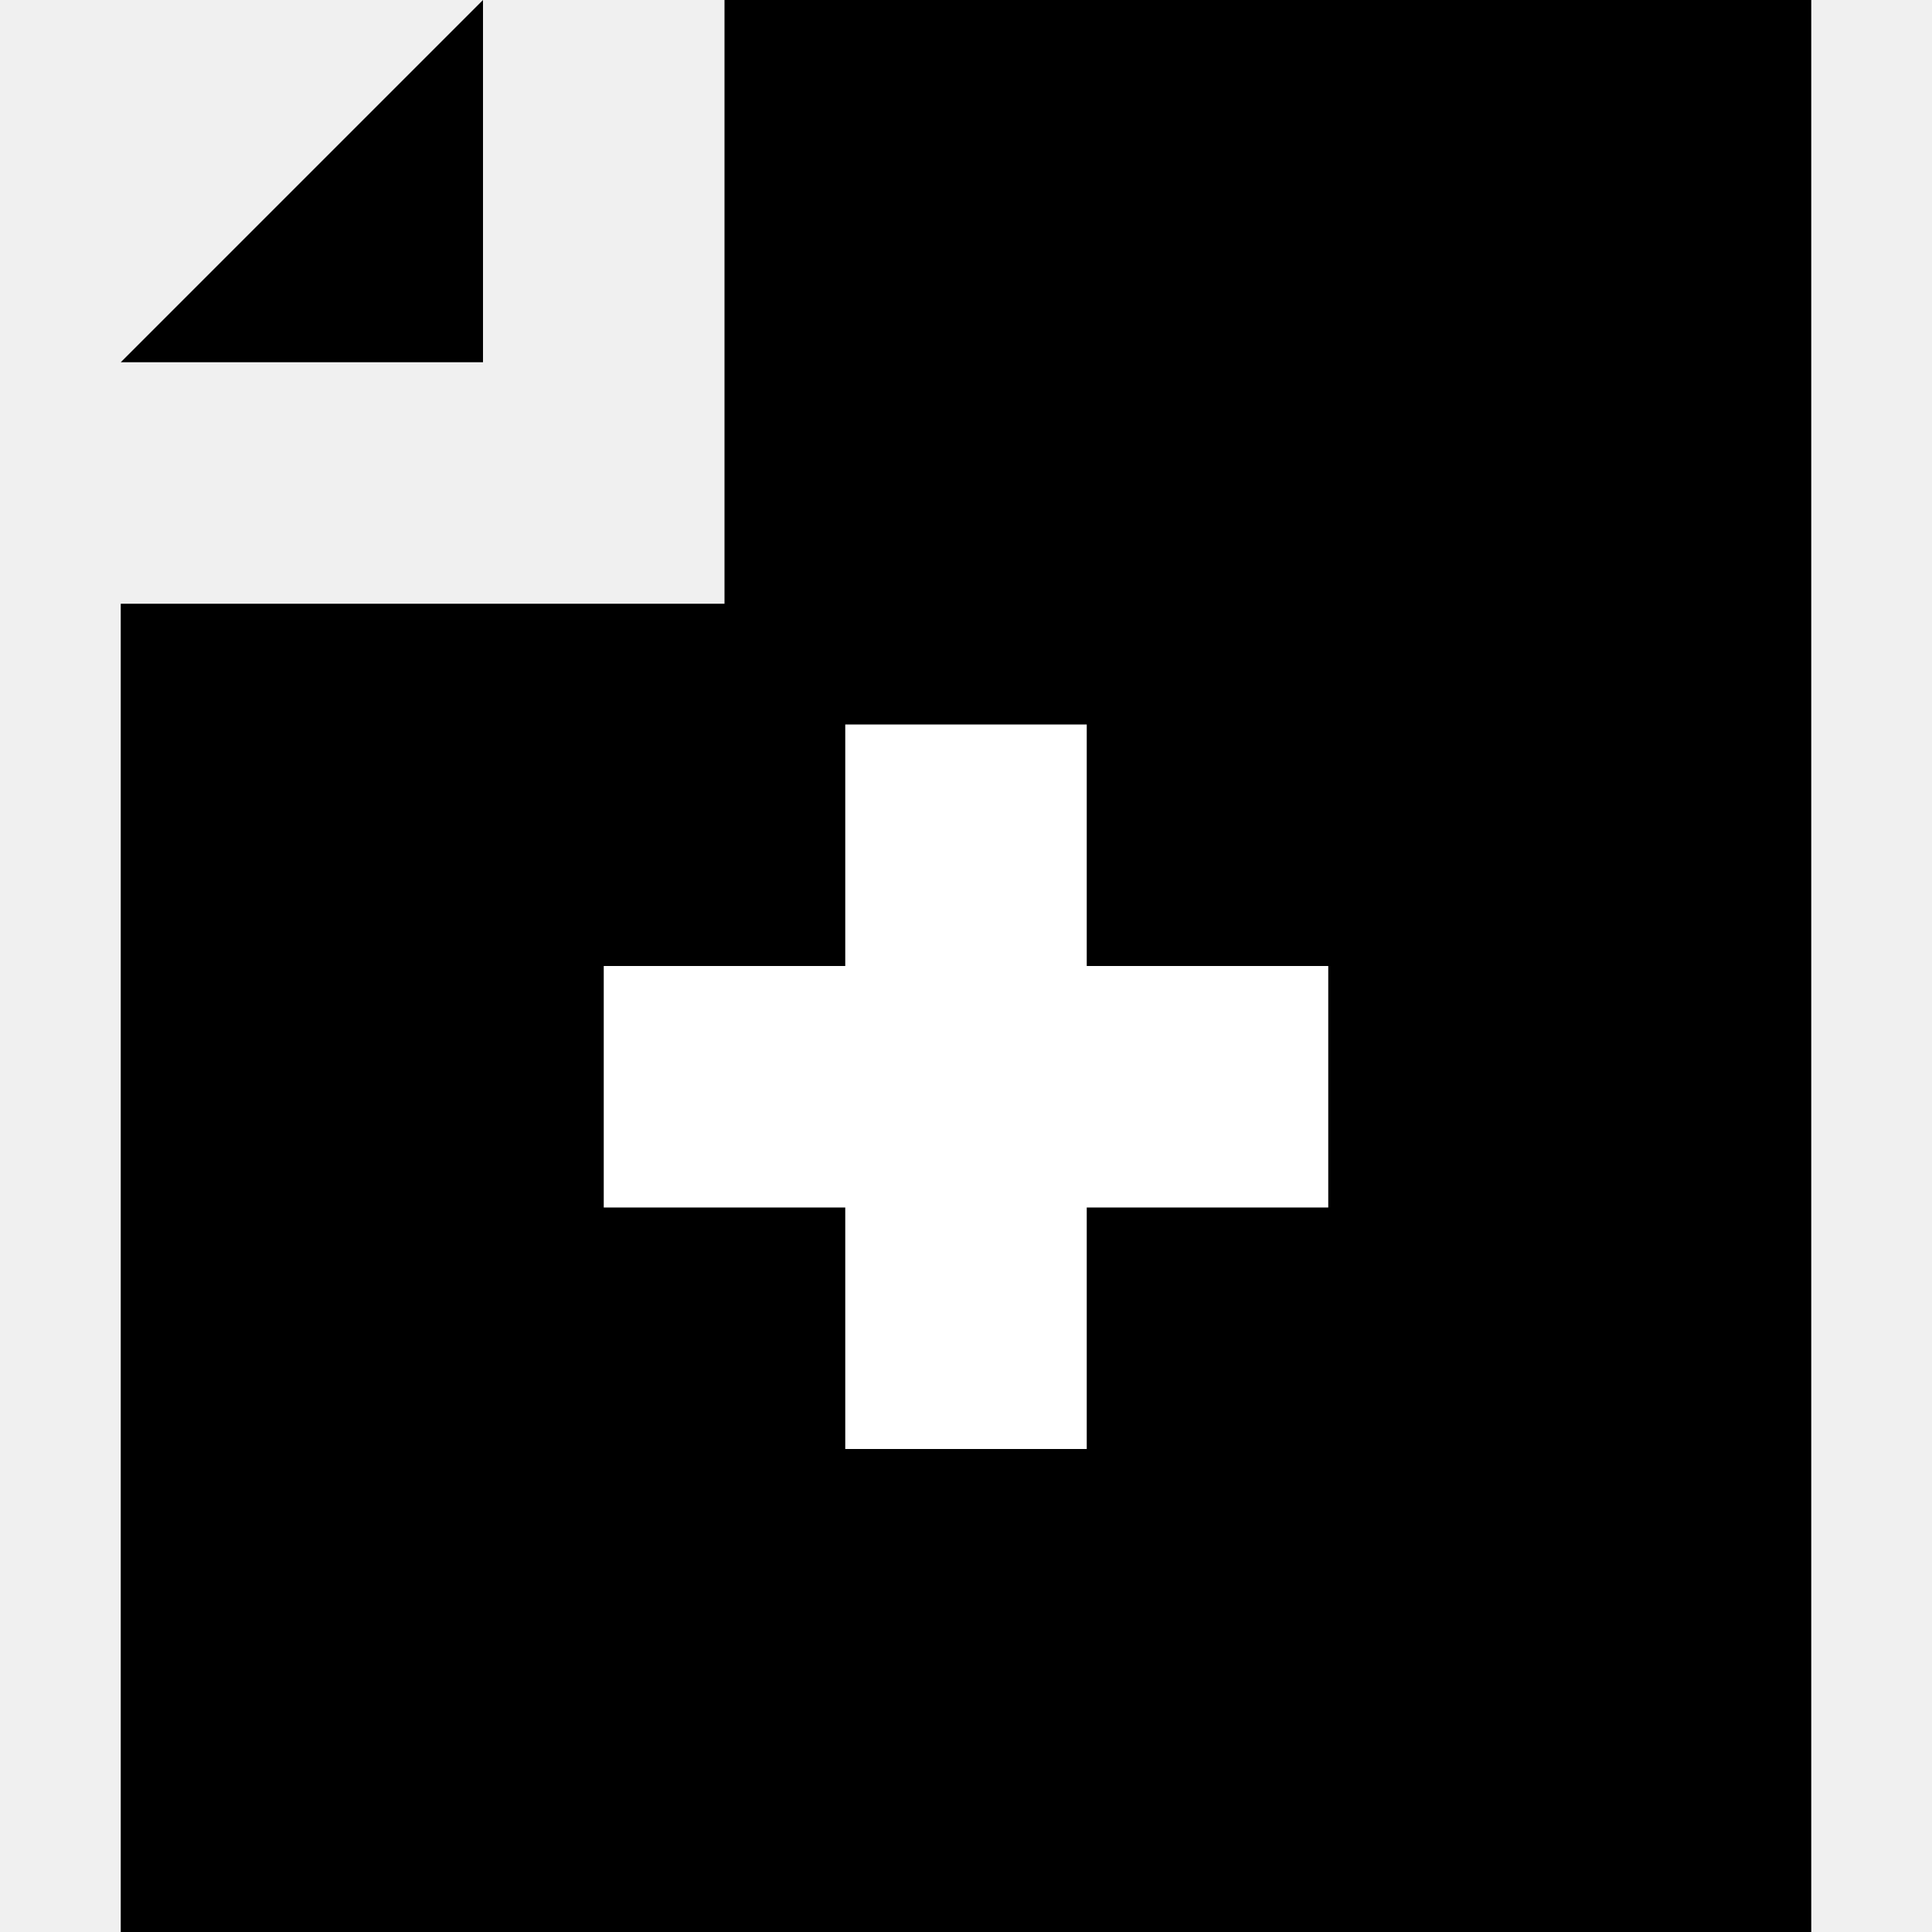
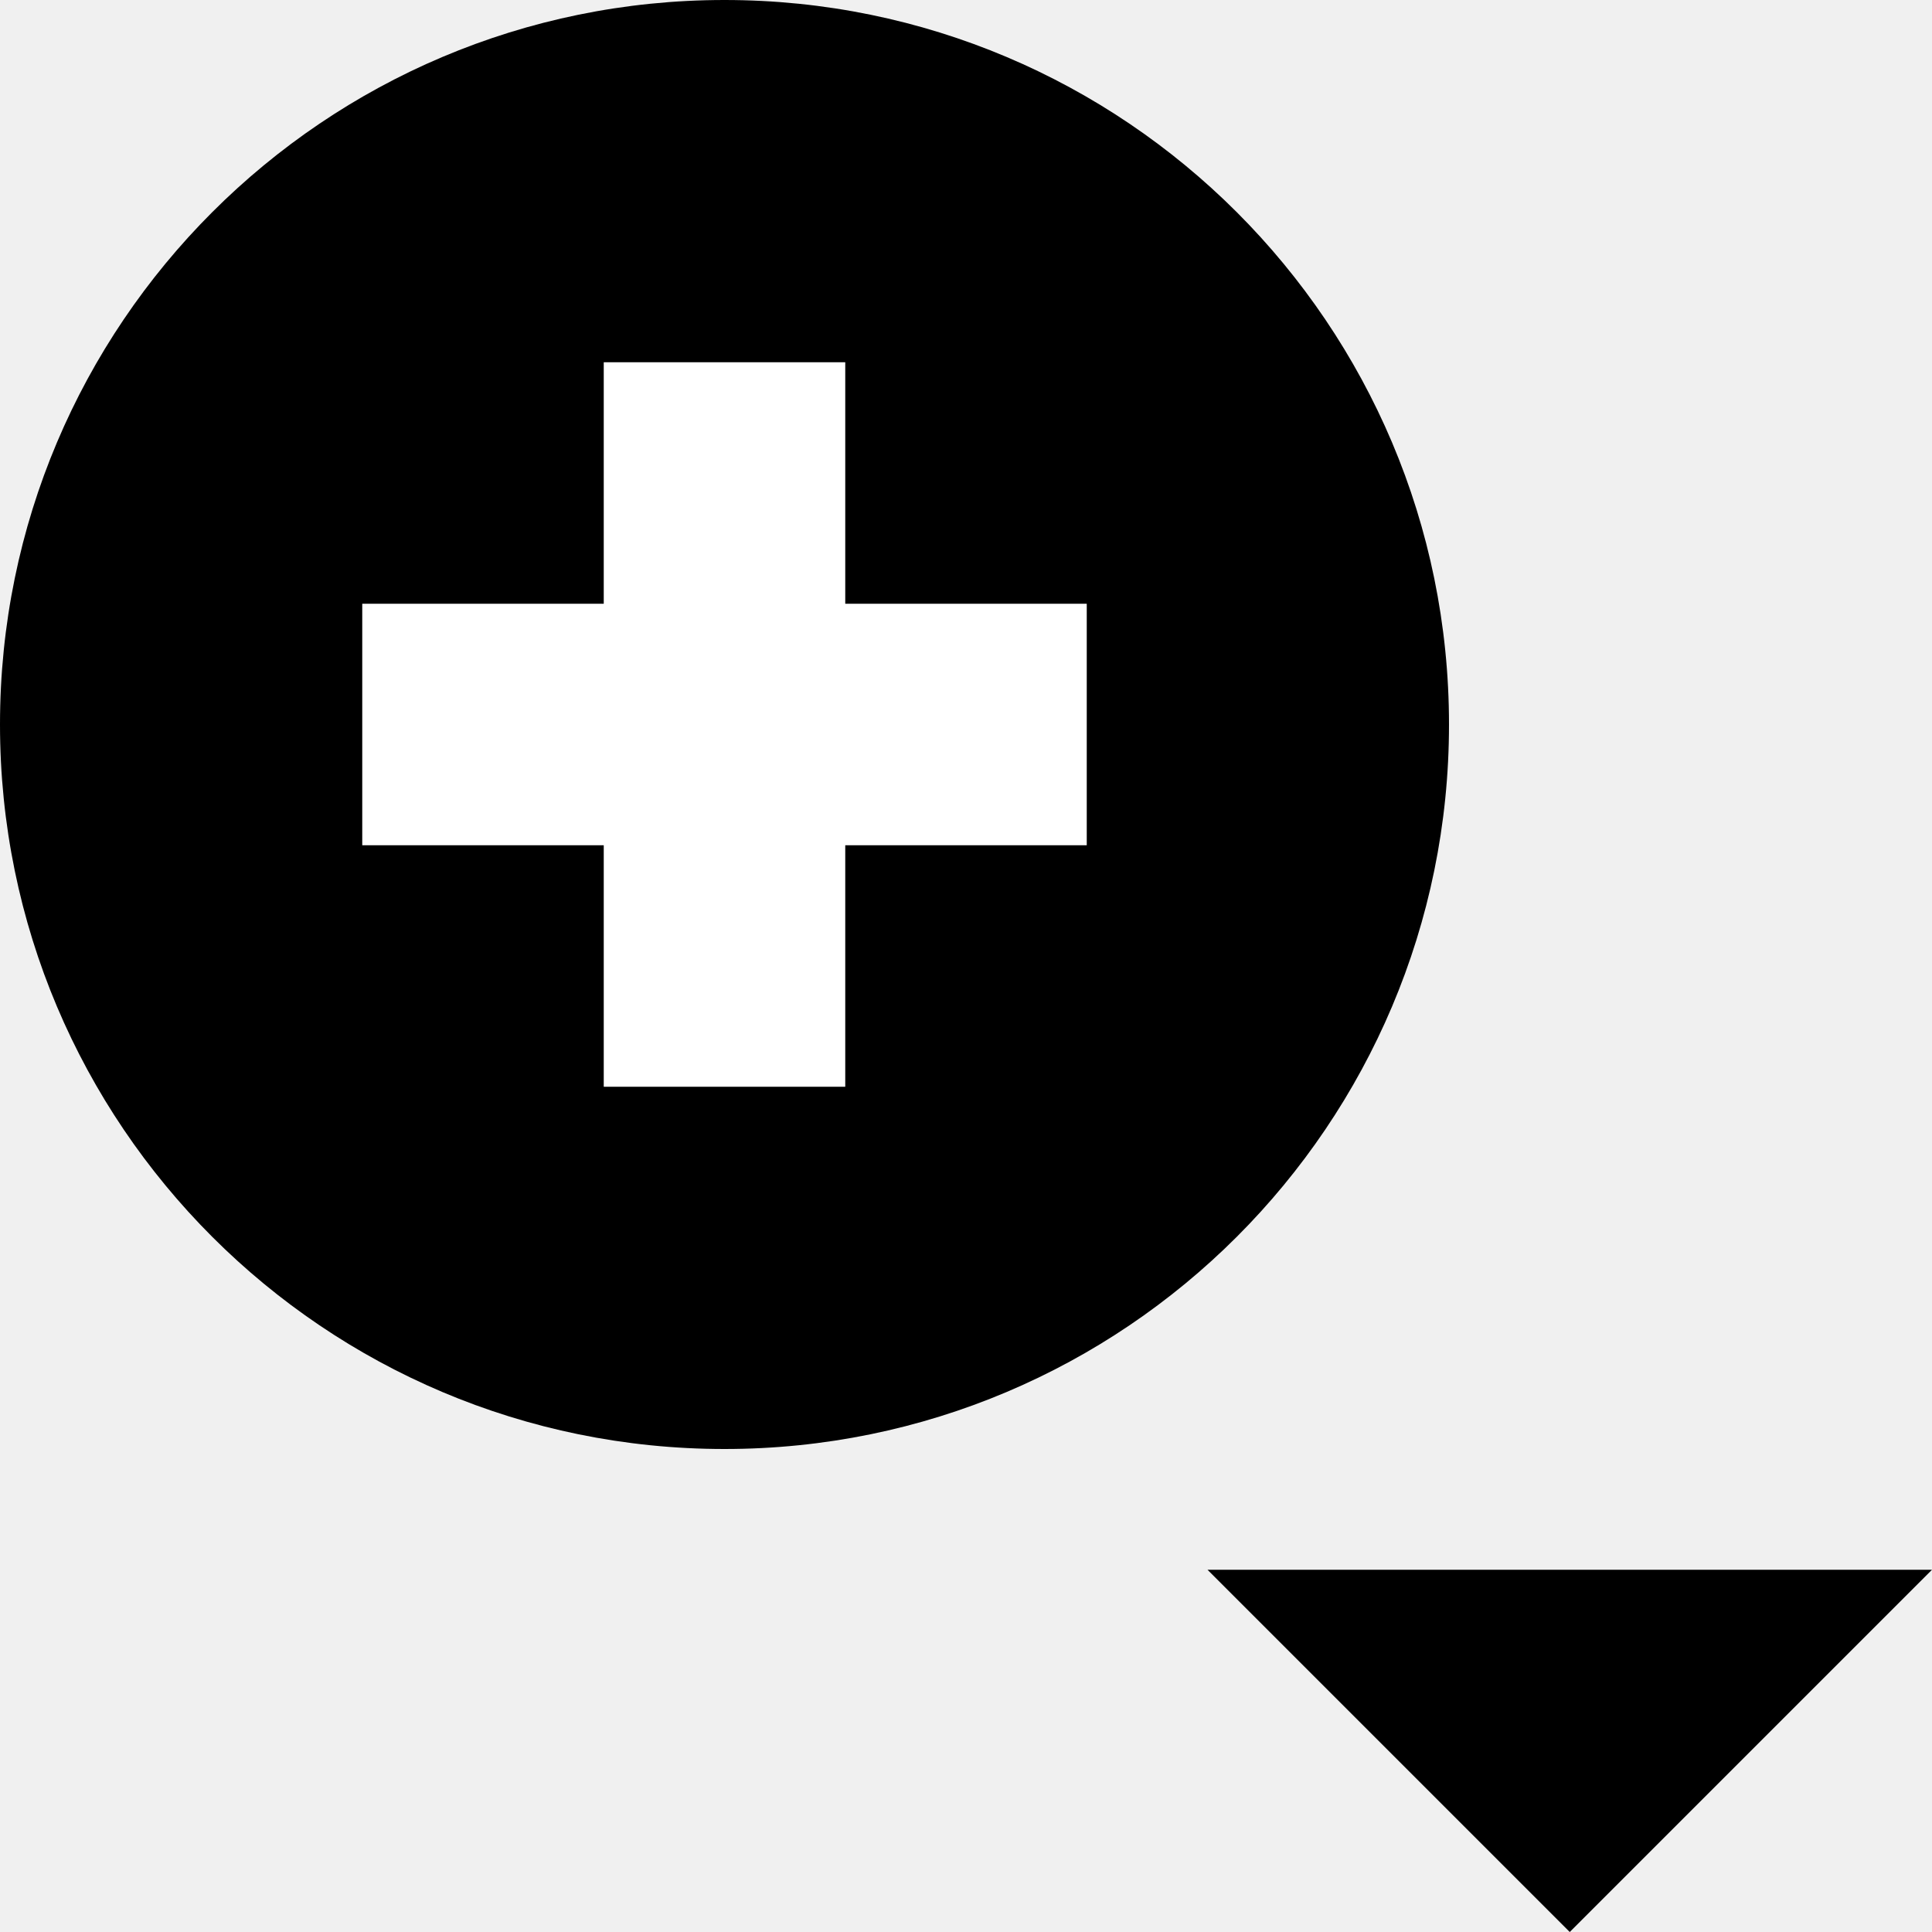
<svg xmlns="http://www.w3.org/2000/svg" version="1.1" x="0px" y="0px" width="32px" height="32px" viewBox="0 0 32 32" enable-background="new 0 0 32 32" xml:space="preserve">
  <g id="grid">
</g>
  <g id="goal" display="none">
    <path display="inline" d="M24.1,5.7c2.4,0,5.5-1.3,6.9-2.3v18.6c-1.4,1-4.6,2.3-6.9,2.3s-4.5-0.7-5.9-1.7c-1.4-1-2.8-1.7-5.1-1.7   c-2.4,0-4.6,1.2-6,2.2V4.5c1.4-1,3.7-2.2,6-2.2c2.4,0,3.7,0.7,5.1,1.7S21.7,5.7,24.1,5.7z M3.1,0.4c1.1,0,2,0.9,2,2V32H1V2.4   C1,1.3,2,0.4,3.1,0.4z" />
  </g>
  <g id="calendar" display="none">
    <path display="inline" d="M24,4V0h-4v4h-8V0H8v4H0v28h32V4H24z M28,28H4V10h24V28z" />
  </g>
  <g id="history" display="none">
    <path display="inline" d="M18.4,2.4C25.9,2.4,32,8.5,32,16s-6.1,13.6-13.6,13.6v-2.9c2.9,0,5.5-1.1,7.6-3.1s3.1-4.7,3.1-7.6   c0-2.9-1.1-5.5-3.1-7.6s-4.7-3.1-7.6-3.1c-2.9,0-5.5,1.1-7.6,3.1c-1.6,1.6-2.6,3.5-3,5.6h5.7l-6.8,7.8l-6.8-7.8h5   C5.9,7.5,11.6,2.4,18.4,2.4z M24.2,14.1v3.9h-7.8V8.2h3.9v5.8H24.2z" />
  </g>
  <g id="settings" display="none">
    <g id="settings_1_" display="inline">
      <path id="settings_2_" d="M30.9,13.5L27.8,13c-0.2-0.9-0.6-1.8-1-2.6l2-2.5c0.4-0.5,0.4-1.3,0-1.8l-1.2-1.4    c-0.5-0.6-1.3-0.7-1.8-0.3l-2.7,1.7c-1.2-0.8-2.5-1.4-4-1.8l-0.5-3.1C18.5,0.5,17.9,0,17.3,0h-1.9c-0.7,0-1.3,0.5-1.4,1.2    l-0.5,3.1c-1.2,0.3-2.3,0.8-3.3,1.4L7.6,3.9C7.1,3.5,6.3,3.5,5.8,4L4.5,5.3C4,5.8,4,6.6,4.4,7.1l1.8,2.6c-0.6,1-1.1,2.1-1.4,3.3    l-3.2,0.5c-0.7,0.1-1.2,0.7-1.2,1.4v1.9c0,0.7,0.5,1.3,1.2,1.4l3.2,0.5c0.2,1,0.6,1.9,1,2.8l-2,2.5c-0.4,0.5-0.4,1.3,0,1.8L5,27.2    c0.5,0.5,1.2,0.6,1.8,0.3l2.7-1.7c1.1,0.8,2.4,1.4,3.8,1.7l0.5,3.1c0.1,0.7,0.7,1.2,1.4,1.2h1.9c0.7,0,1.3-0.5,1.4-1.2l0.5-3.1    c1.2-0.3,2.3-0.7,3.3-1.4L25,28c0.5,0.4,1.3,0.3,1.8-0.1l1.3-1.3c0.5-0.5,0.5-1.2,0.1-1.8l-1.9-2.6c0.6-1,1.1-2.1,1.4-3.3l3.1-0.5    c0.7-0.1,1.2-0.7,1.2-1.4v-1.9C32.1,14.2,31.6,13.6,30.9,13.5z M16.3,21.7c-3.3,0-5.9-2.7-5.9-5.9c0-3.3,2.7-5.9,5.9-5.9    c3.3,0,5.9,2.7,5.9,5.9C22.3,19.1,19.6,21.7,16.3,21.7z" />
    </g>
  </g>
  <g id="archive" display="none">
    <path display="inline" d="M31,0H1C0.5,0,0,0.5,0,1V6h32V1C32,0.5,31.5,0,31,0z M2,29.5C2,30.9,3.1,32,4.5,32h23.1   c1.3,0,2.5-1.1,2.5-2.5V8H2V29.5z M10,12h12v4H10V12z" />
  </g>
  <g id="experiment" display="none">
    <polygon display="inline" points="0,19 0,32 32,32 32,10 22,19 10,14  " />
    <polygon display="inline" points="22,12.1 10,7.1 0,12.1 0,10.1 10,5 22,10 32,0.6 32,3.1  " />
    <circle display="inline" cx="10" cy="6" r="2" />
    <circle display="inline" cx="22" cy="11" r="2" />
  </g>
  <g id="trash" display="none">
    <rect x="8" y="-0.1" display="inline" width="14" height="2.1" />
    <rect x="2" y="2" display="inline" width="26" height="6" />
-     <path display="inline" d="M4,10v22h22V10H4z M10,28H8V14h2V28z M16,28h-2V14h2V28z M22,28h-2V14h2V28z" />
+     <rect x="4" y="10" display="inline" width="22" height="22" />
  </g>
  <g id="play" display="none">
    <polygon display="inline" points="0,0 0,32 31.8,16  " />
  </g>
  <g id="pause" display="none">
-     <rect x="2" display="inline" width="12" height="32" />
-     <rect x="18" display="inline" width="12" height="32" />
+     <rect display="inline" width="12" height="32" />
+     <rect x="20" display="inline" width="12" height="32" />
  </g>
  <g id="duplicate">
-     <g>
-       <polygon points="12,0 12,6 12,10 2,10 2,32 30,32 30,0   " />
-       <polygon points="8,0 2,6 8,6   " />
-     </g>
-     <polygon fill="#FFFFFF" points="22,16 18,16 18,12 14,12 14,16 10,16 10,20 14,20 14,24 18,24 18,20 22,20  " />
+     <circle cx="12" cy="12" r="12" />
+     <polygon fill="#FFFFFF" points="18,10 14,10 14,6 10,6 10,10 6,10 6,14 10,14 10,18 14,18 14,14 18,14  " />
+     <polygon points="32,26 26,32 20,26  " />
+   </g>
+   <g id="integrations" display="none">
+     <path display="inline" d="M23.5,8.5C22,3.6,17.4,0,12,0C5.4,0,0,5.4,0,12c0,5.4,3.6,10,8.5,11.5C10,28.4,14.6,32,20,32   c6.6,0,12-5.4,12-12C32,14.6,28.4,10,23.5,8.5z M4,12c0-4.4,3.6-8,8-8c3,0,5.6,1.6,6.9,4.1C13.2,8.6,8.6,13.2,8.1,18.9   C5.6,17.6,4,15,4,12z M20,12c0,4.4-3.6,8-8,8C12,15.6,15.6,12,20,12z M20,28c-3,0-5.6-1.6-6.9-4.1c5.8-0.5,10.4-5.1,10.9-10.9   c2.4,1.4,4.1,4,4.1,6.9C28,24.4,24.4,28,20,28z" />
+   </g>
+   <g id="projects" display="none">
+     <rect y="2" display="inline" width="4" height="4" />
+     <rect x="8" y="2" display="inline" width="24" height="4" />
+     <rect y="10.1" display="inline" width="4" height="4" />
+     <rect x="8" y="10.1" display="inline" width="24" height="4" />
+     <rect y="18" display="inline" width="4" height="4" />
+     <rect x="8" y="18" display="inline" width="24" height="4" />
+     <rect y="26" display="inline" width="4" height="4" />
+     <rect x="8" y="26" display="inline" width="24" height="4" />
  </g>
</svg>
